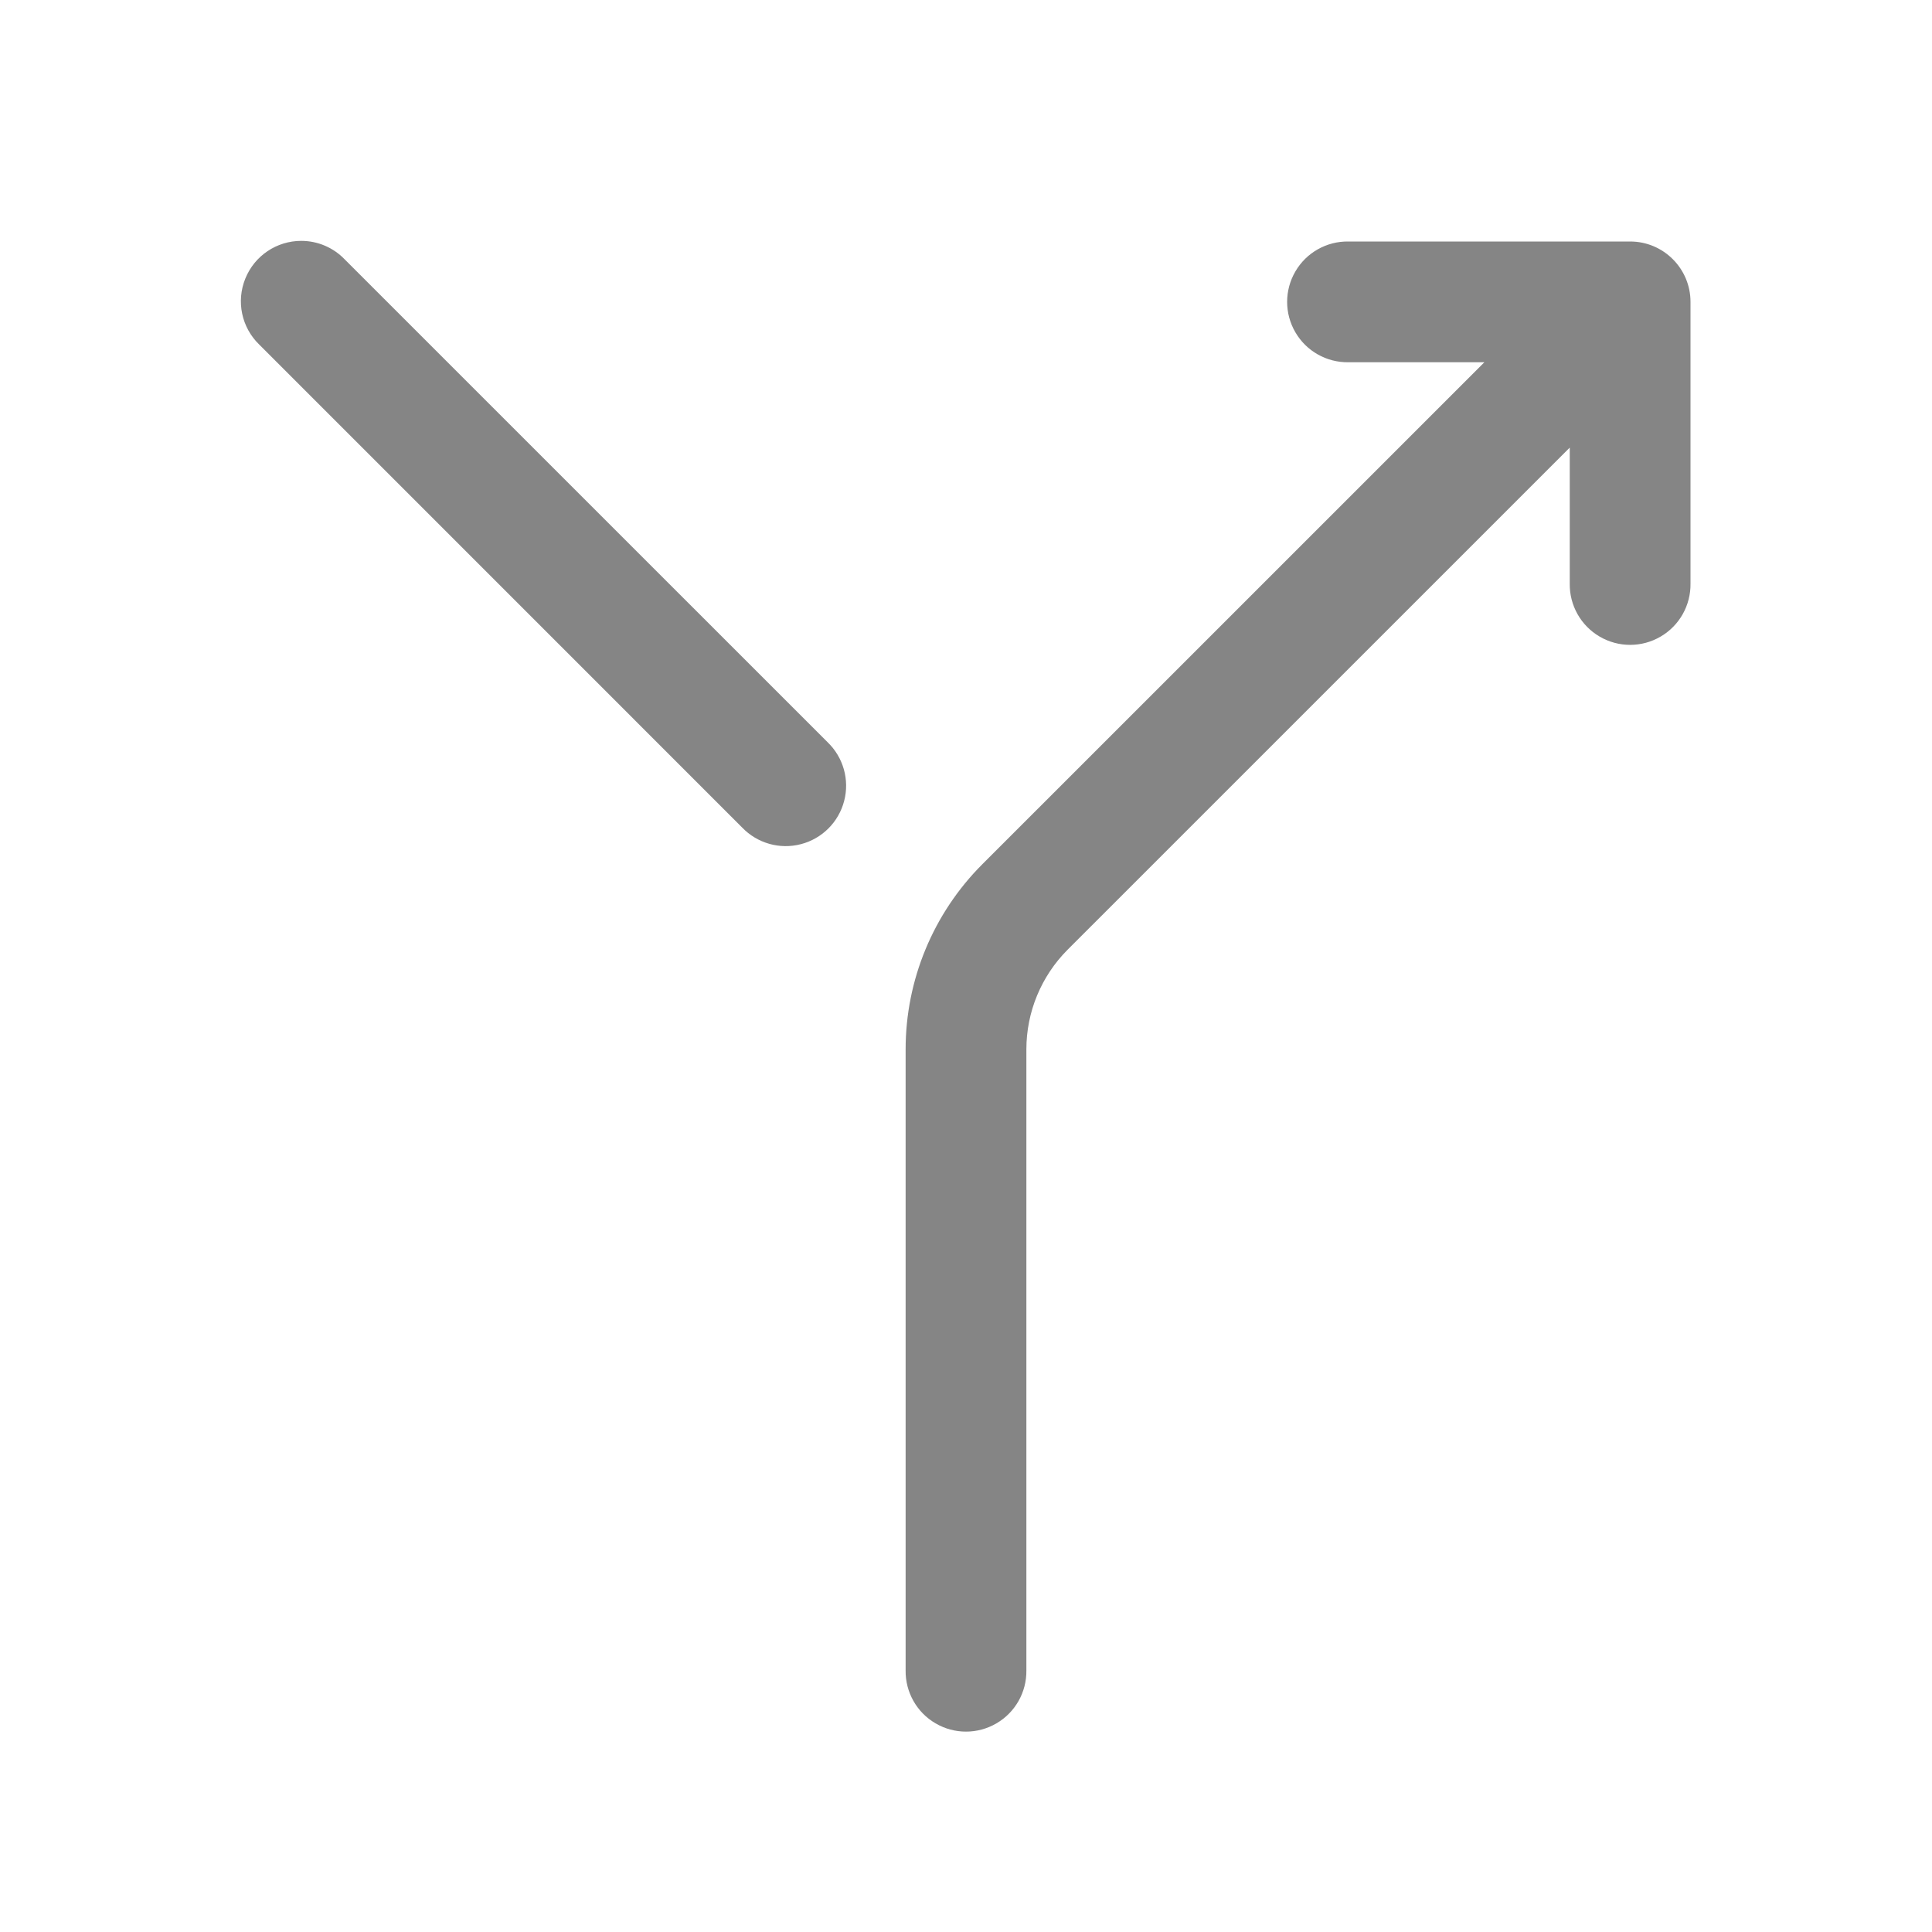
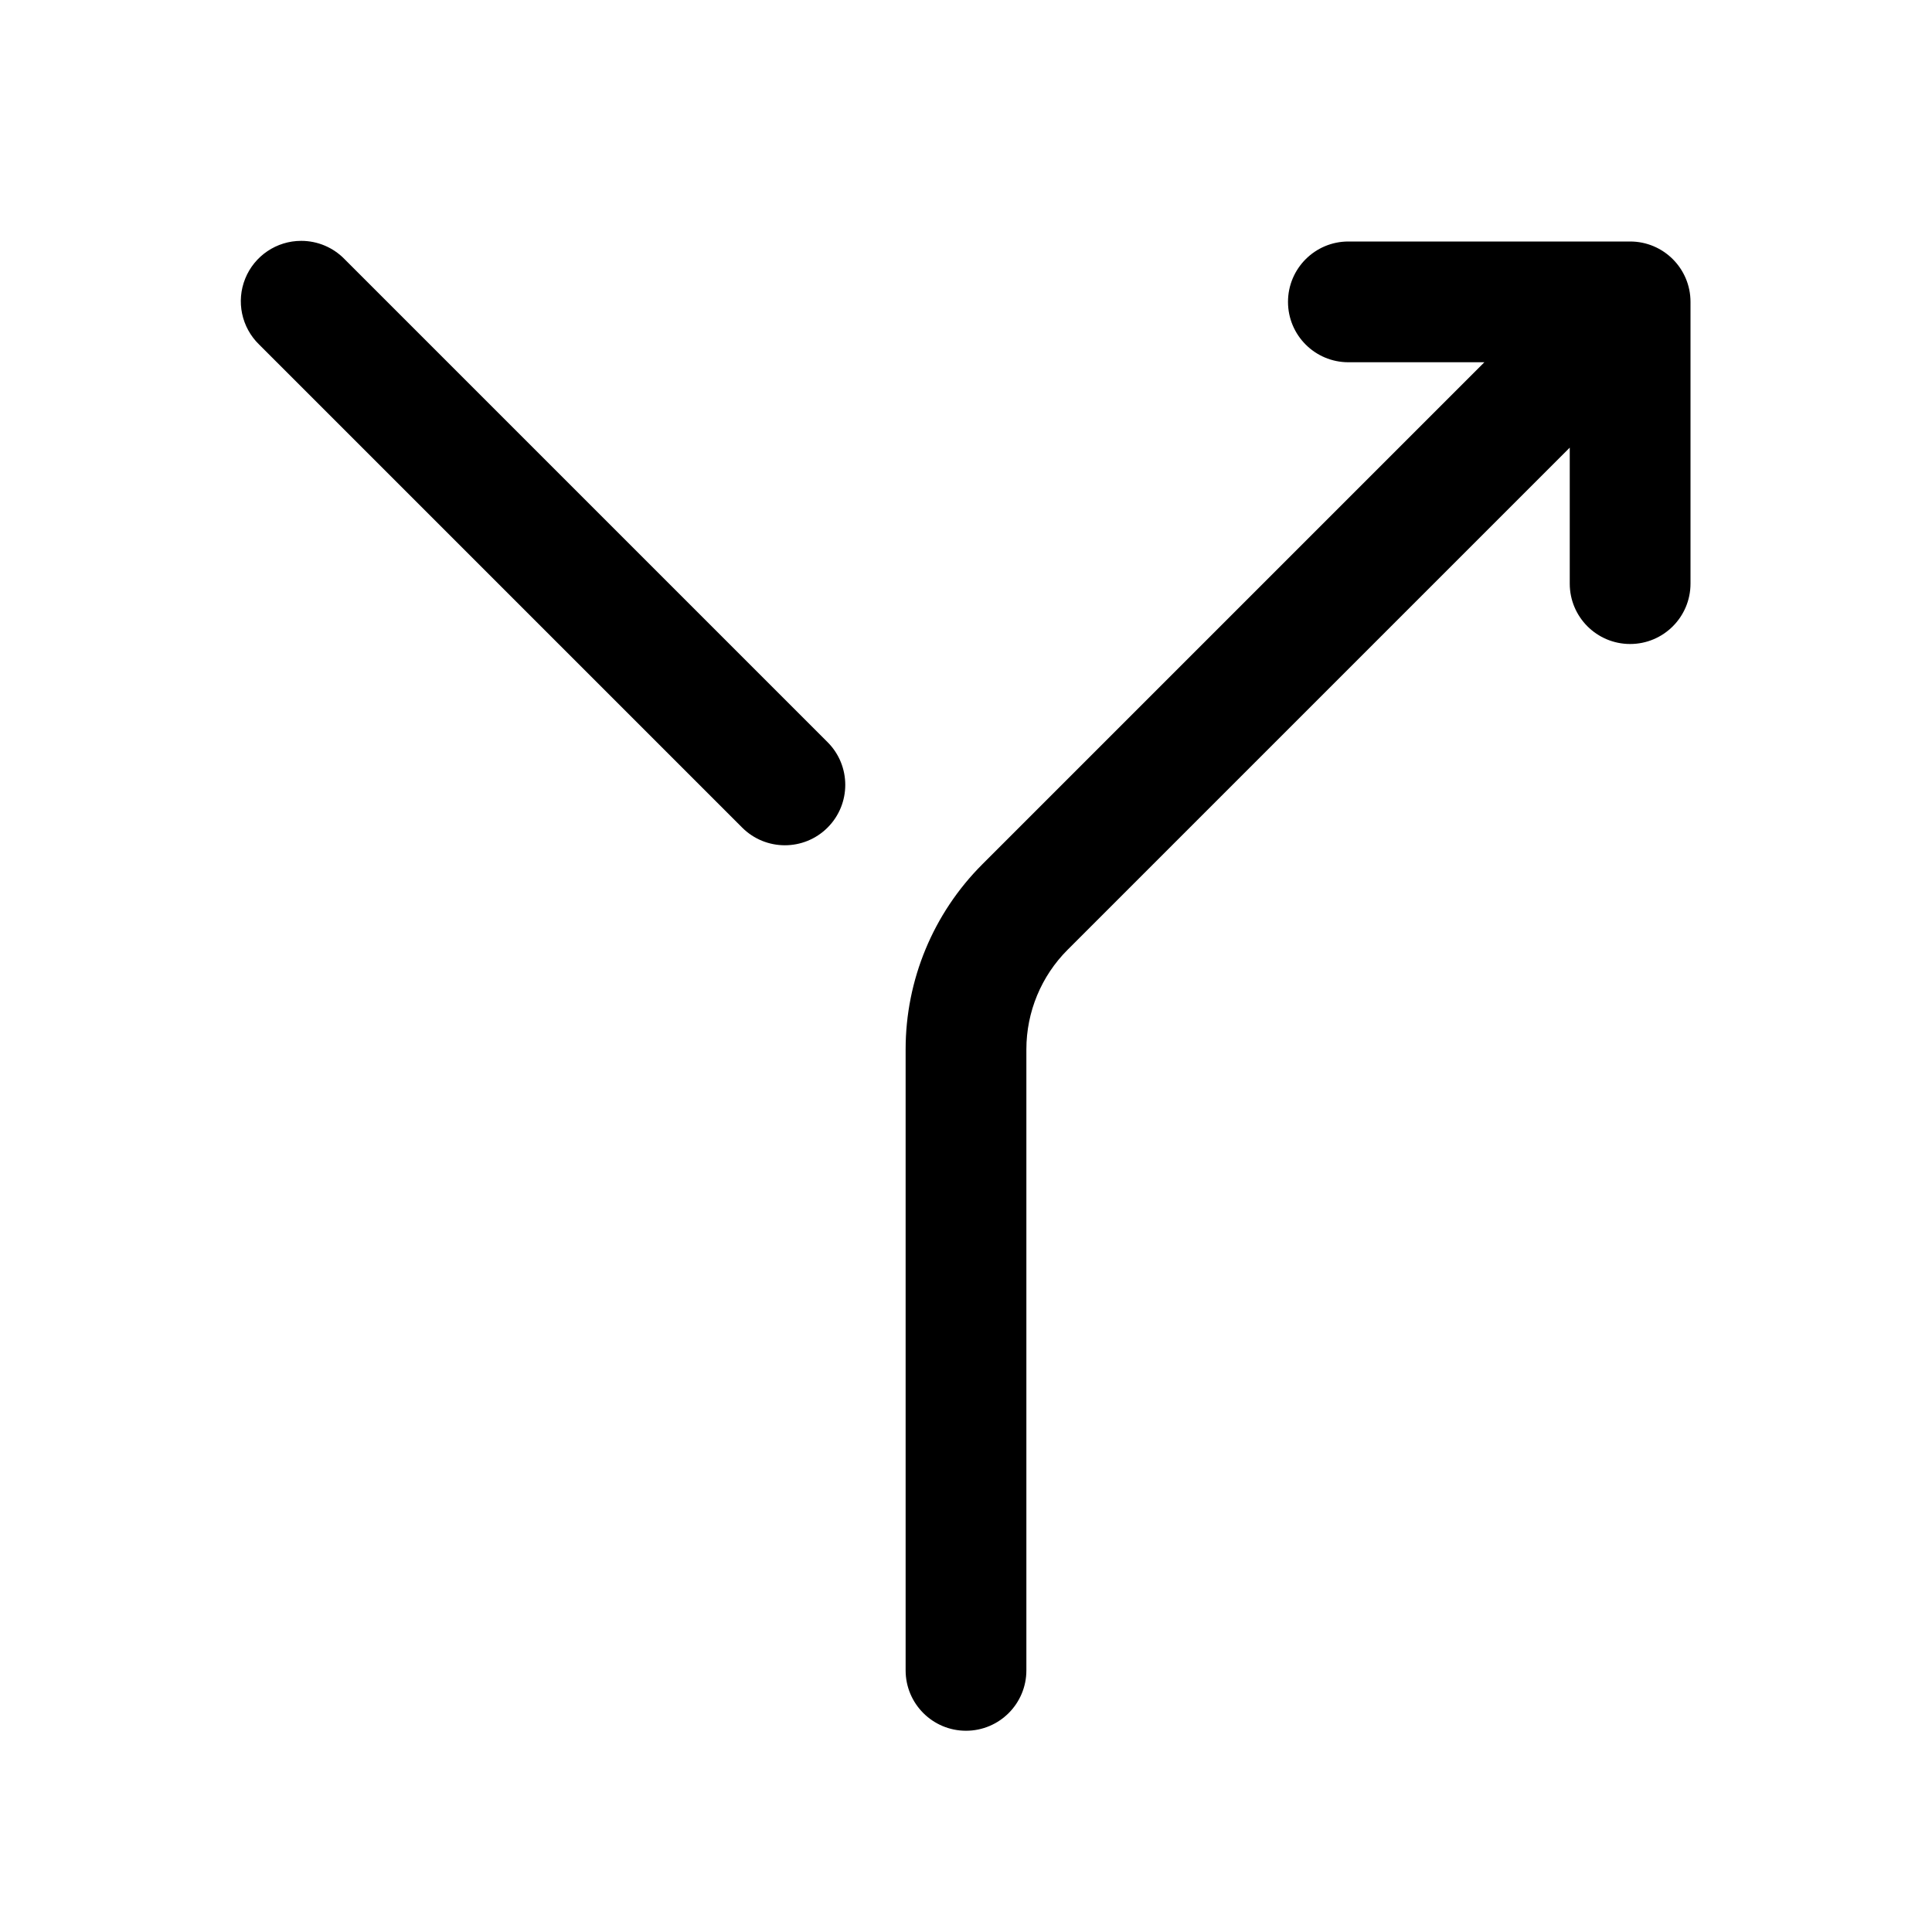
- <svg xmlns="http://www.w3.org/2000/svg" viewBox="0 0 144 144" width="144px" height="144px">
-   <g id="surface195855160">
-     <path style=" stroke:none;fill-rule:nonzero;fill:rgb(0%,0%,0%);fill-opacity:0.478;" d="M 22.453 17.953 C 20.621 17.953 18.973 19.062 18.285 20.762 C 17.594 22.461 18.004 24.406 19.32 25.68 L 55.316 61.68 C 56.445 62.855 58.121 63.332 59.699 62.918 C 61.277 62.508 62.508 61.277 62.918 59.699 C 63.332 58.121 62.855 56.445 61.68 55.316 L 25.68 19.32 C 24.836 18.445 23.668 17.953 22.453 17.953 Z M 100.5 18 C 98.879 17.977 97.367 18.828 96.551 20.23 C 95.73 21.633 95.73 23.367 96.551 24.77 C 97.367 26.172 98.879 27.023 100.5 27 L 110.637 27 L 73.211 64.422 C 69.559 68.078 67.5 73.039 67.5 78.211 L 67.5 124.5 C 67.477 126.121 68.328 127.633 69.73 128.449 C 71.133 129.27 72.867 129.27 74.27 128.449 C 75.672 127.633 76.523 126.121 76.5 124.5 L 76.5 78.211 C 76.5 75.426 77.609 72.754 79.574 70.785 L 117 33.363 L 117 43.5 C 116.977 45.121 117.828 46.633 119.23 47.449 C 120.633 48.27 122.367 48.27 123.77 47.449 C 125.172 46.633 126.023 45.121 126 43.5 L 126 22.5 C 126 20.016 123.984 18 121.5 18 Z M 100.5 18 " />
-   </g>
+ <svg xmlns="http://www.w3.org/2000/svg" fill="#000000" viewBox="0 0 48 48" width="48px" height="48px">
+   <path d="M 7.484 5.984 A 1.5 1.5 0 0 0 6.439 8.561 L 18.439 20.561 A 1.5 1.5 0 1 0 20.561 18.439 L 8.561 6.439 A 1.5 1.5 0 0 0 7.484 5.984 z M 33.5 6 A 1.5 1.5 0 1 0 33.5 9 L 36.879 9 L 24.404 21.475 C 23.186 22.693 22.5 24.347 22.5 26.07 L 22.5 41.5 A 1.5 1.5 0 1 0 25.5 41.5 L 25.5 26.07 C 25.5 25.142 25.869 24.252 26.525 23.596 L 39 11.121 L 39 14.5 A 1.5 1.5 0 1 0 42 14.5 L 42 7.5 A 1.5 1.5 0 0 0 40.5 6 L 33.5 6 z" />
</svg>
